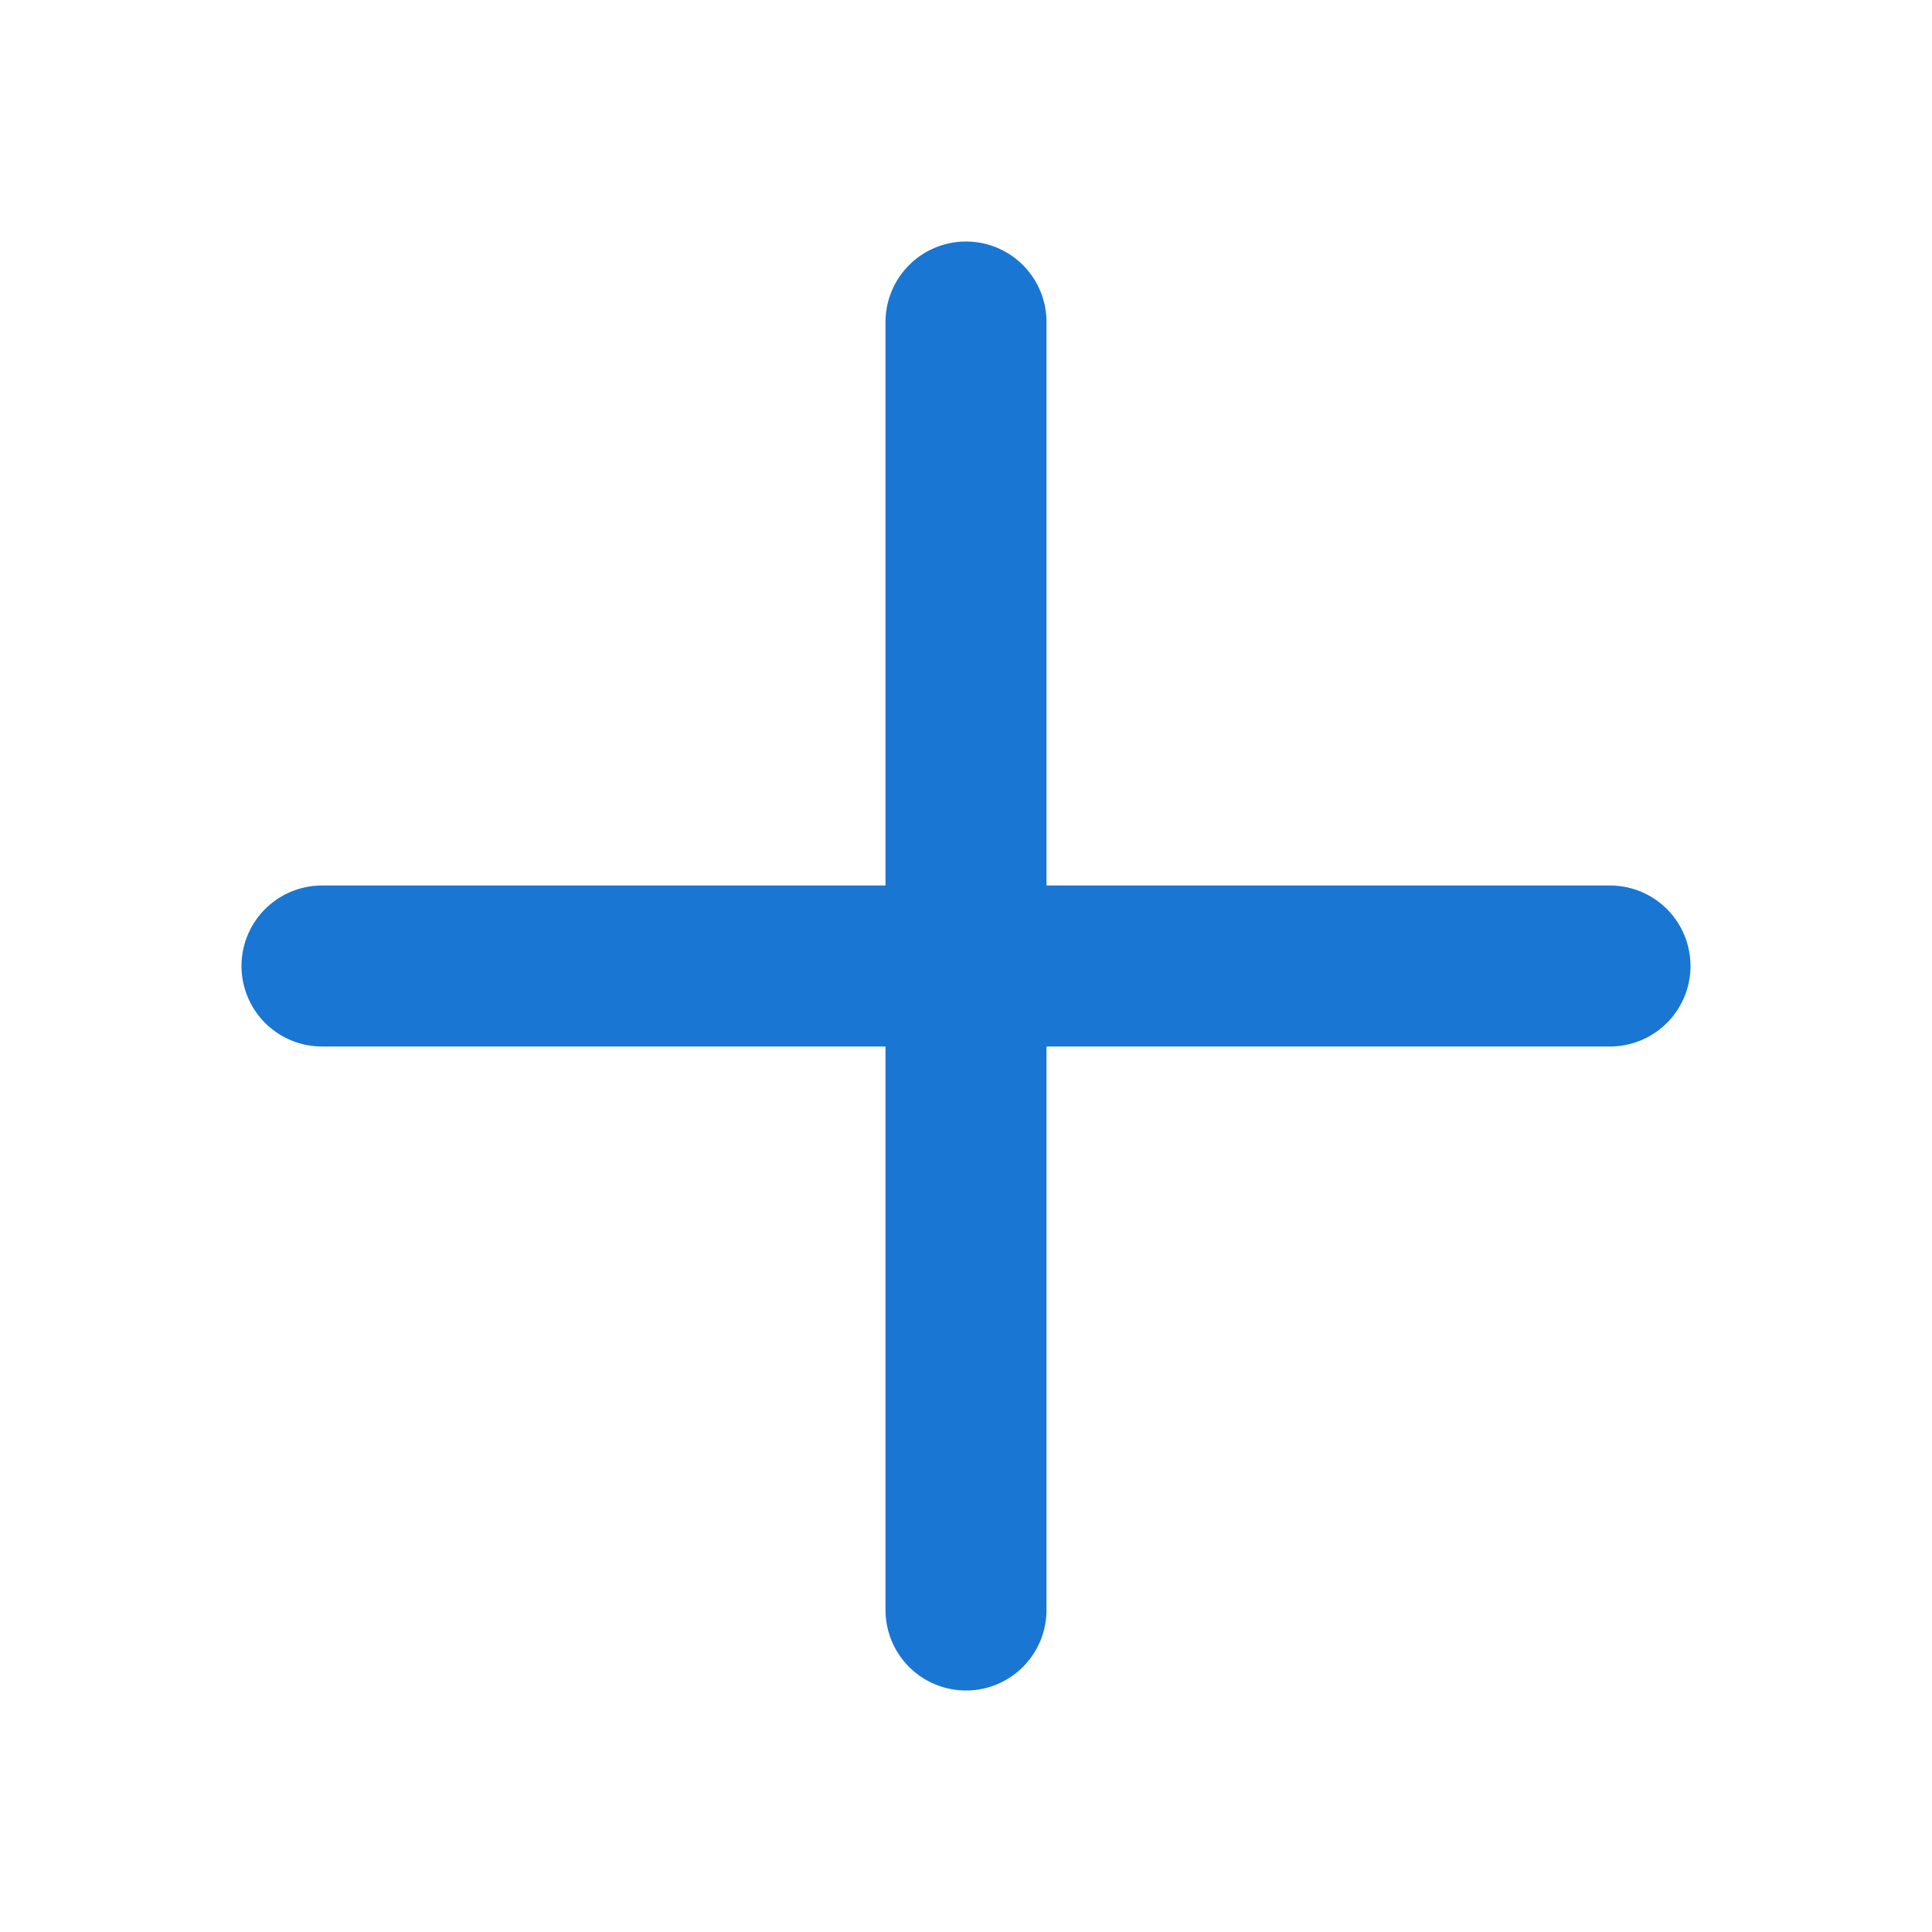
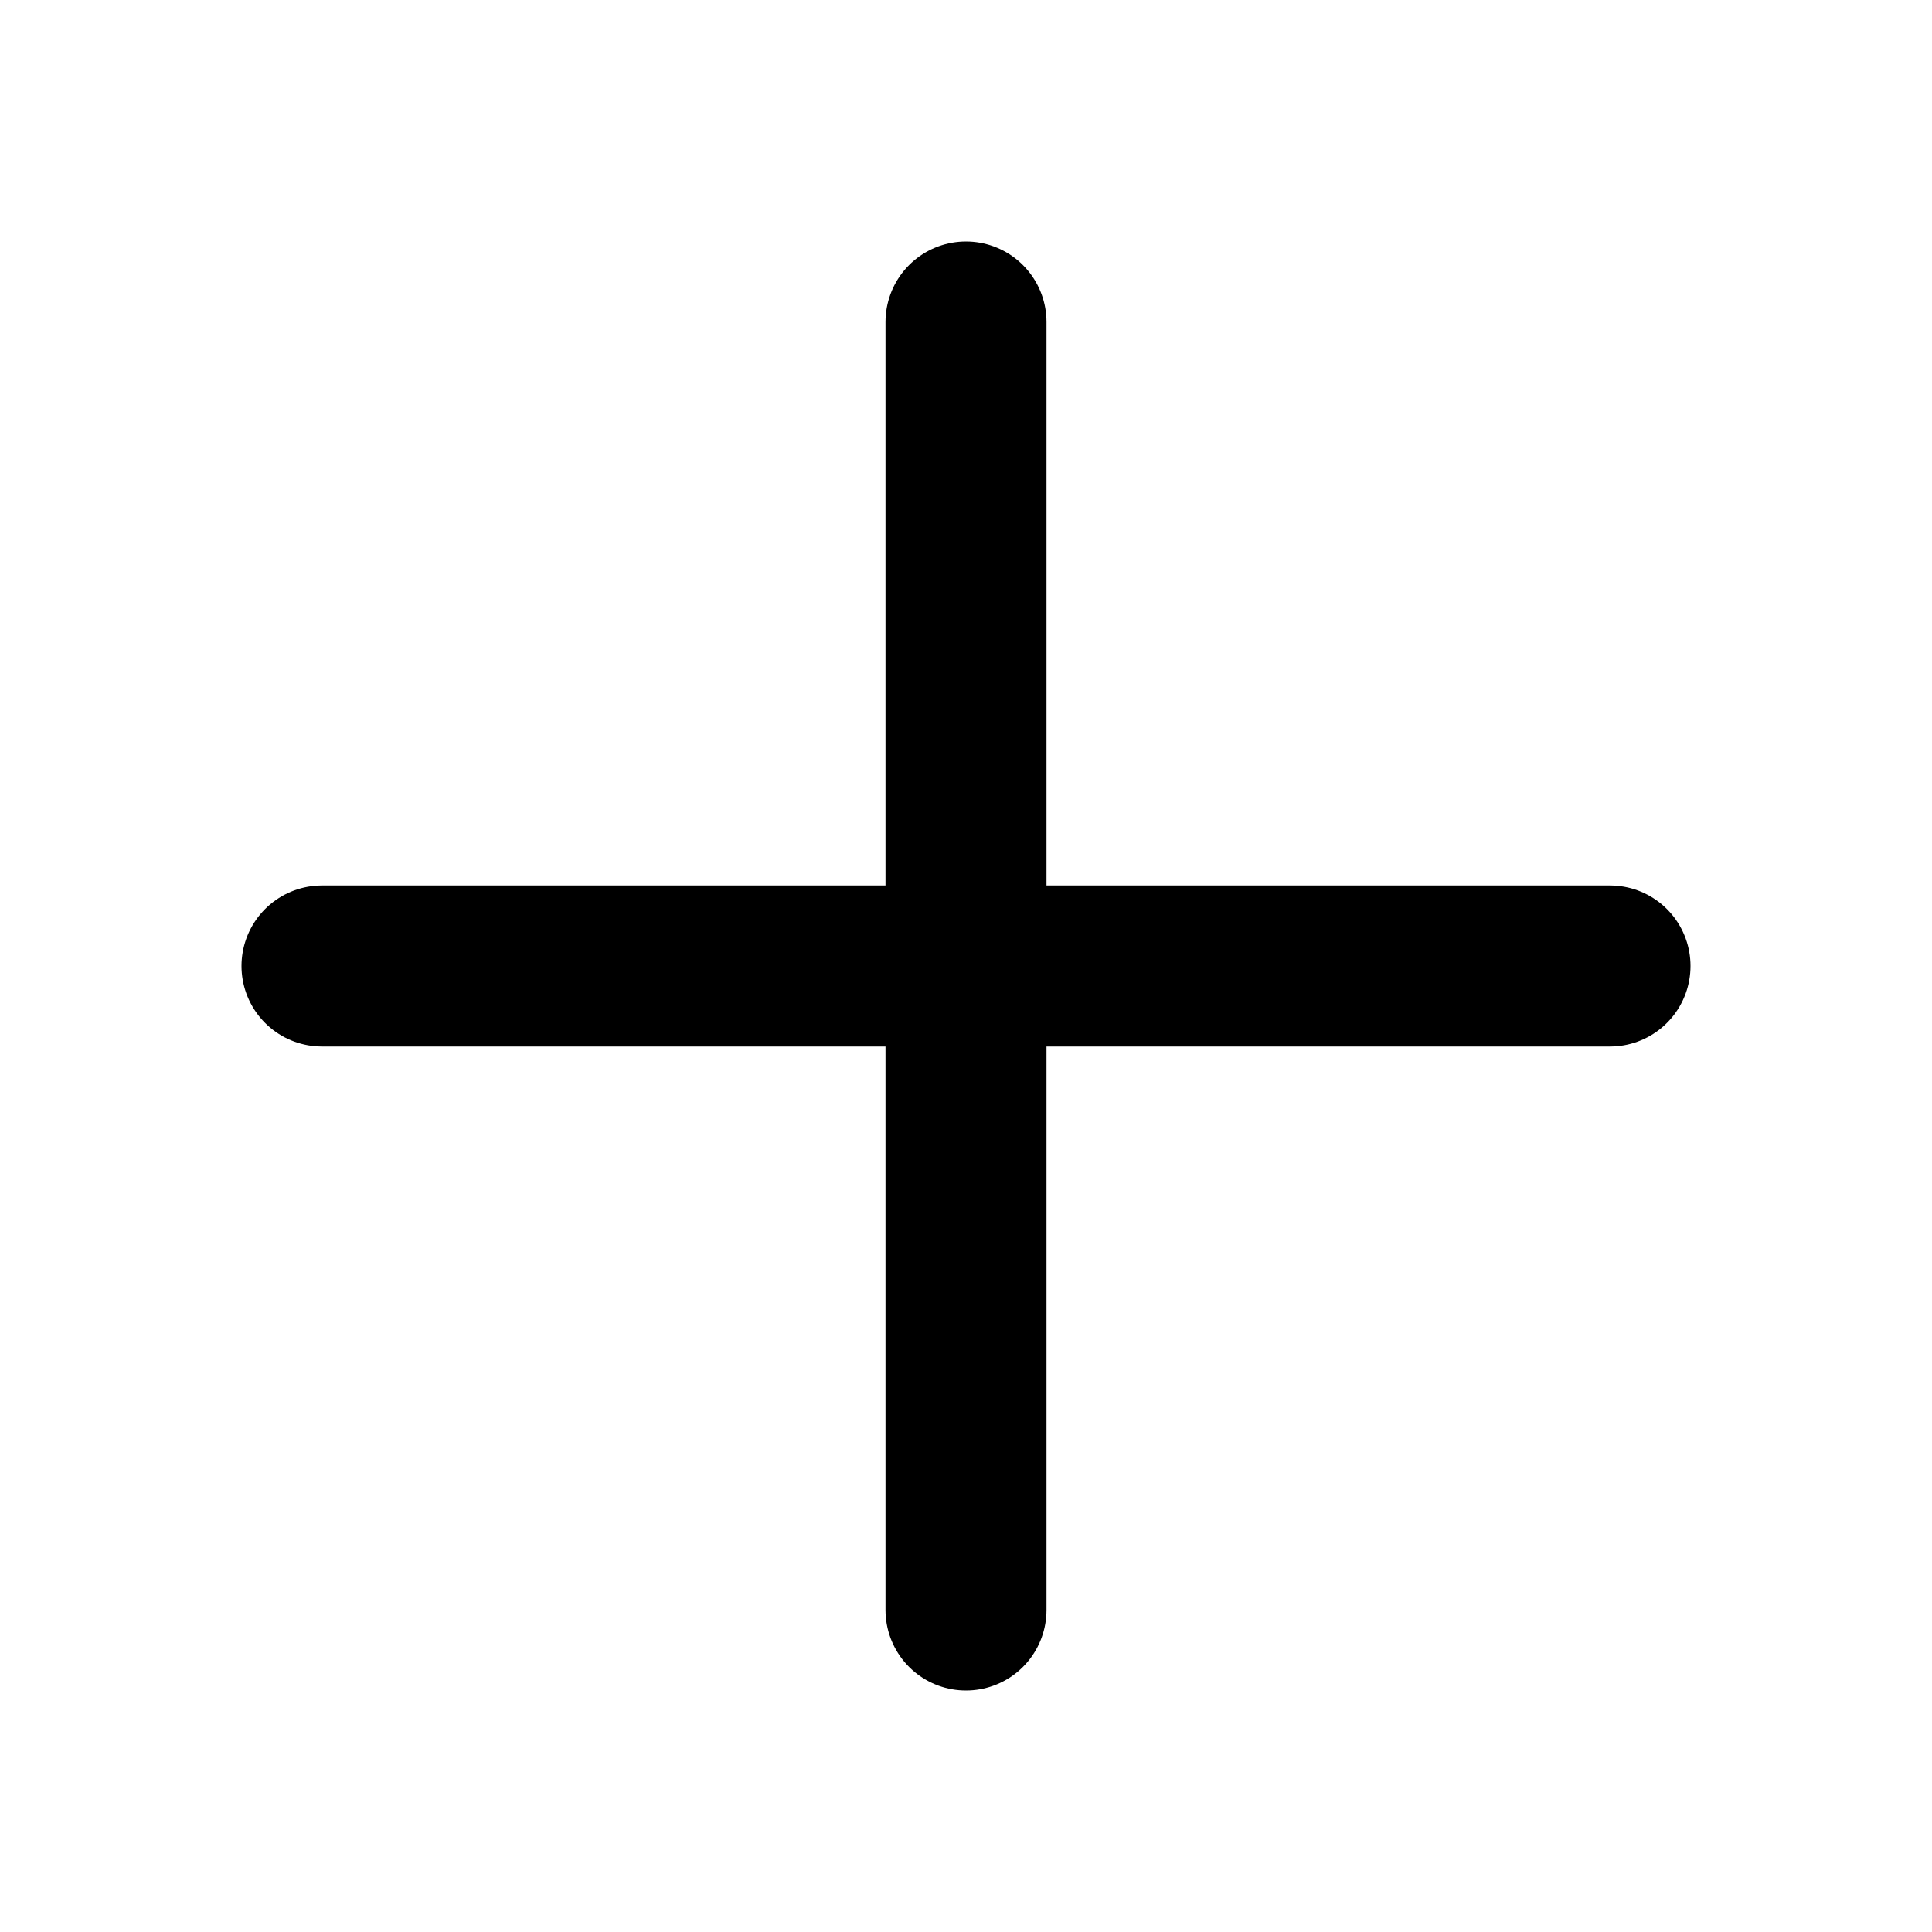
<svg xmlns="http://www.w3.org/2000/svg" width="800px" height="800px" viewBox="0 0 24 24" fill="none">
-   <path d="M12 20L12 12M12 12L12 4M12 12L20 12M12 12L4 12" stroke="#1976d2" stroke-width="2" stroke-linecap="round" />
+   <path d="M12 20L12 12M12 12L12 4M12 12L20 12M12 12L4 12" stroke="#000000" stroke-width="2" stroke-linecap="round" />
</svg>
